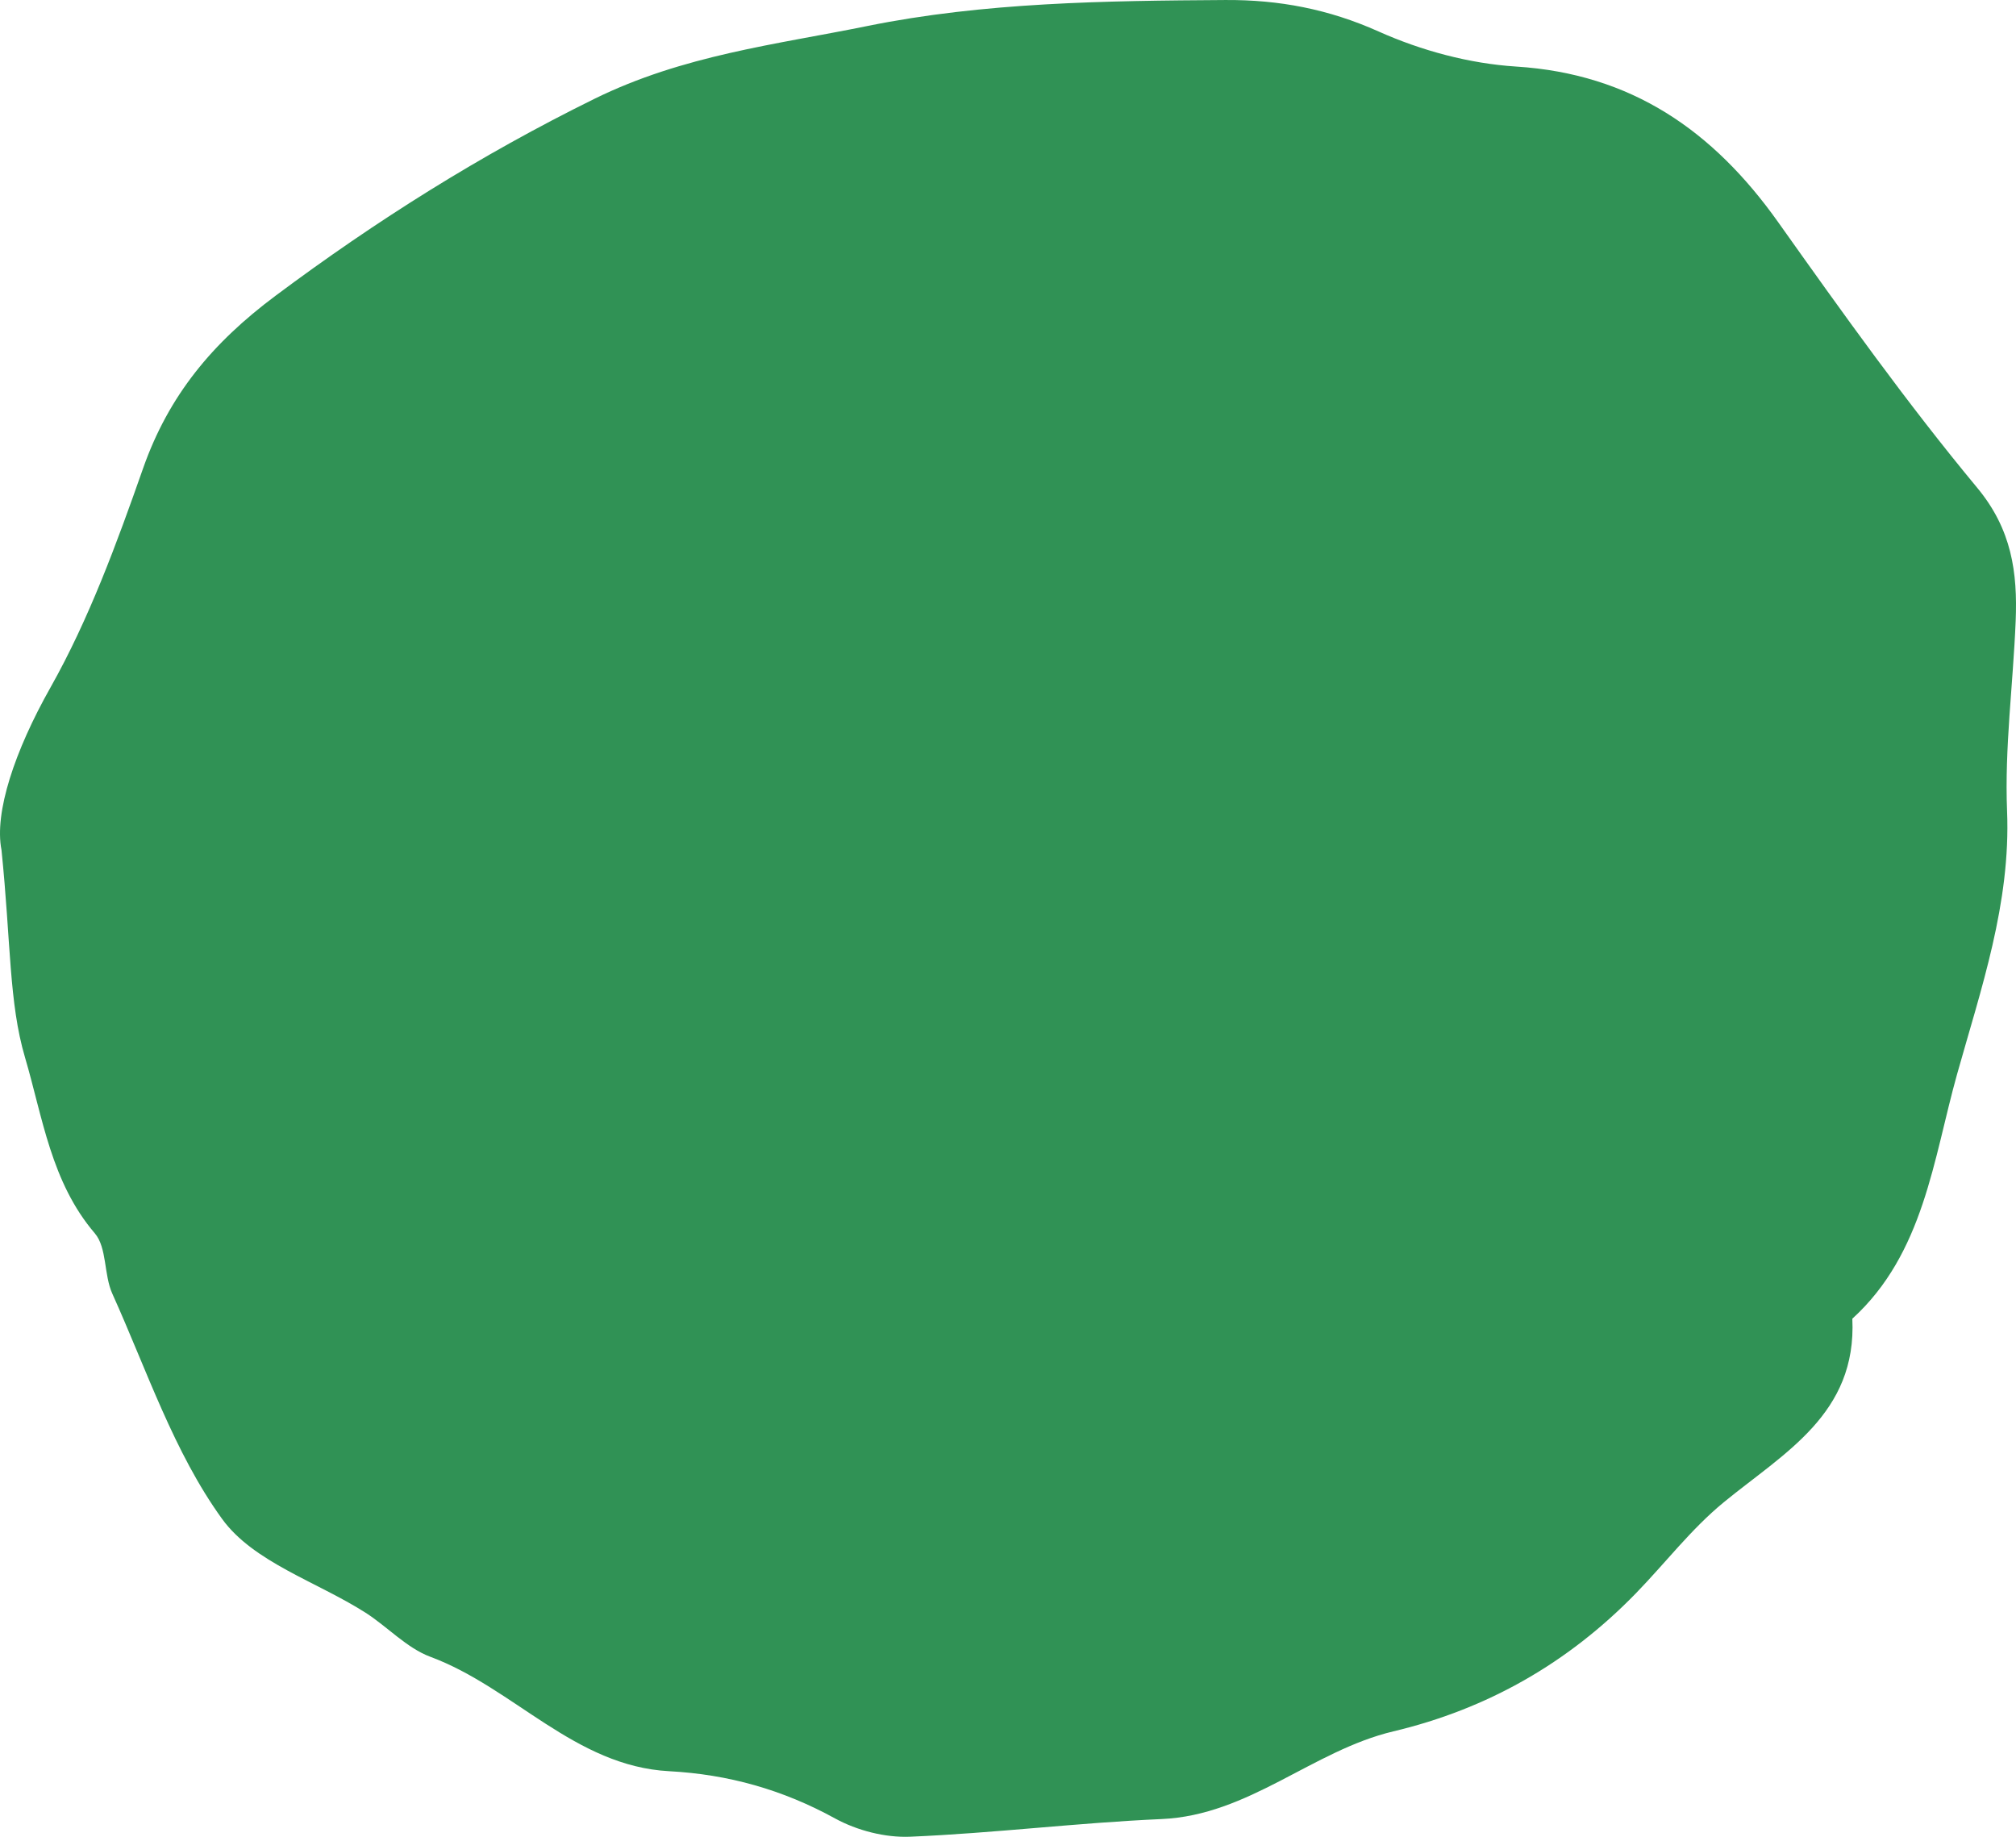
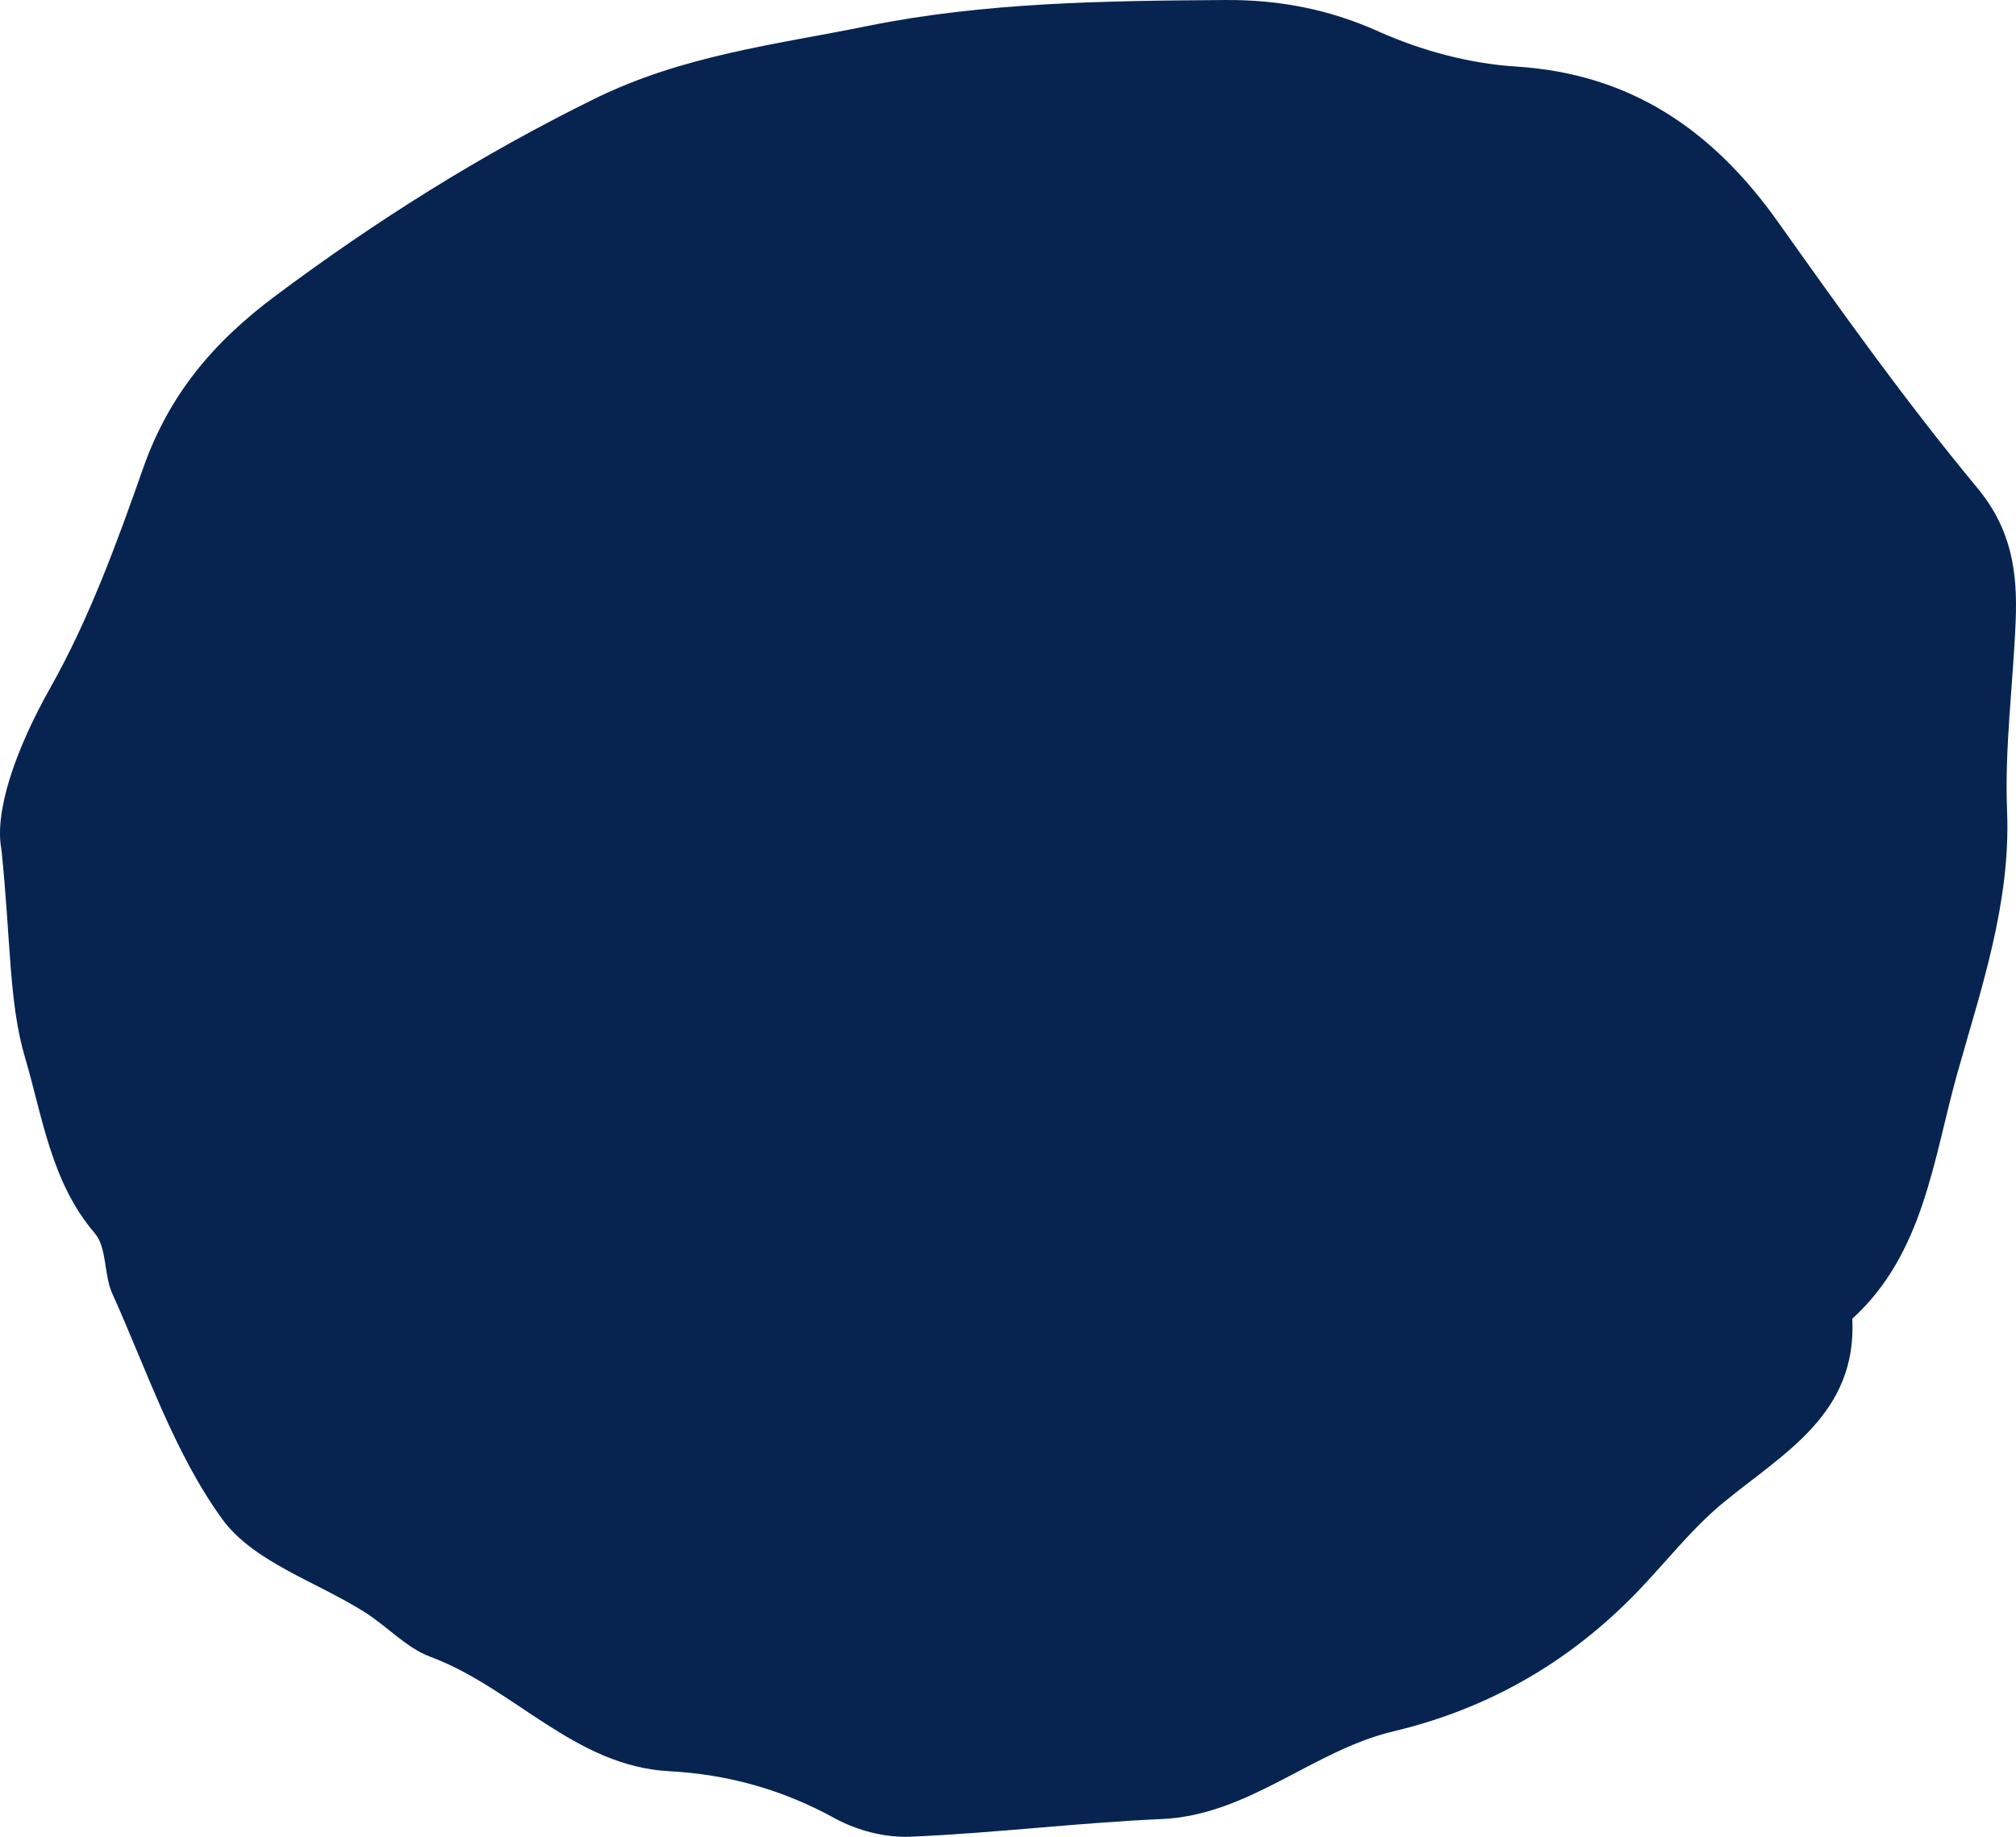
<svg xmlns="http://www.w3.org/2000/svg" width="135px" height="123px" viewBox="0 0 135 123" version="1.1">
-   <path d="M0.1 56.917C-0.394 54.414 0.981 50.289 3.374 46.048C5.965 41.451 7.818 36.384 9.578 31.372C11.304 26.453 14.253 22.94 18.433 19.818C25.202 14.764 32.173 10.38 39.788 6.626C45.754 3.687 51.958 2.987 58.071 1.744C65.908 0.154 74.011 0.052 82.049 0.001C85.648 -0.022 88.969 0.61 92.316 2.108C95.179 3.391 98.408 4.26 101.528 4.457C109.24 4.944 114.718 8.742 119.075 14.88C123.366 20.923 127.68 26.974 132.404 32.665C134.719 35.453 135.109 38.34 134.978 41.58C134.805 45.827 134.231 50.083 134.402 54.31C134.653 60.493 132.652 66.234 131.053 71.937C129.466 77.601 128.831 83.941 124.04 88.305C124.349 94.681 119.475 97.281 115.429 100.599C113.258 102.377 111.511 104.674 109.537 106.703C105.011 111.354 99.604 114.442 93.31 115.937C87.89 117.224 83.639 121.556 77.779 121.811C72.162 122.058 66.565 122.756 60.95 122.993C59.281 123.064 57.395 122.579 55.919 121.769C52.417 119.845 48.778 118.819 44.806 118.606C38.489 118.269 34.4 113.02 28.829 110.949C27.23 110.356 25.948 108.93 24.462 107.982C21.212 105.914 16.971 104.61 14.872 101.711C11.645 97.255 9.83 91.745 7.522 86.631C6.946 85.357 7.172 83.55 6.347 82.584C3.422 79.167 2.856 74.812 1.676 70.813C0.592 67.147 0.735 63.114 0.1 56.917" id="Fill-27" fill="#309255" fill-rule="evenodd" stroke="none" />
+   <path d="M0.1 56.917C-0.394 54.414 0.981 50.289 3.374 46.048C5.965 41.451 7.818 36.384 9.578 31.372C11.304 26.453 14.253 22.94 18.433 19.818C25.202 14.764 32.173 10.38 39.788 6.626C45.754 3.687 51.958 2.987 58.071 1.744C65.908 0.154 74.011 0.052 82.049 0.001C85.648 -0.022 88.969 0.61 92.316 2.108C95.179 3.391 98.408 4.26 101.528 4.457C109.24 4.944 114.718 8.742 119.075 14.88C123.366 20.923 127.68 26.974 132.404 32.665C134.719 35.453 135.109 38.34 134.978 41.58C134.805 45.827 134.231 50.083 134.402 54.31C134.653 60.493 132.652 66.234 131.053 71.937C129.466 77.601 128.831 83.941 124.04 88.305C124.349 94.681 119.475 97.281 115.429 100.599C113.258 102.377 111.511 104.674 109.537 106.703C105.011 111.354 99.604 114.442 93.31 115.937C87.89 117.224 83.639 121.556 77.779 121.811C72.162 122.058 66.565 122.756 60.95 122.993C59.281 123.064 57.395 122.579 55.919 121.769C52.417 119.845 48.778 118.819 44.806 118.606C38.489 118.269 34.4 113.02 28.829 110.949C27.23 110.356 25.948 108.93 24.462 107.982C21.212 105.914 16.971 104.61 14.872 101.711C11.645 97.255 9.83 91.745 7.522 86.631C6.946 85.357 7.172 83.55 6.347 82.584C3.422 79.167 2.856 74.812 1.676 70.813C0.592 67.147 0.735 63.114 0.1 56.917" id="Fill-27" fill="#072451" fill-rule="evenodd" stroke="none" />
</svg>
